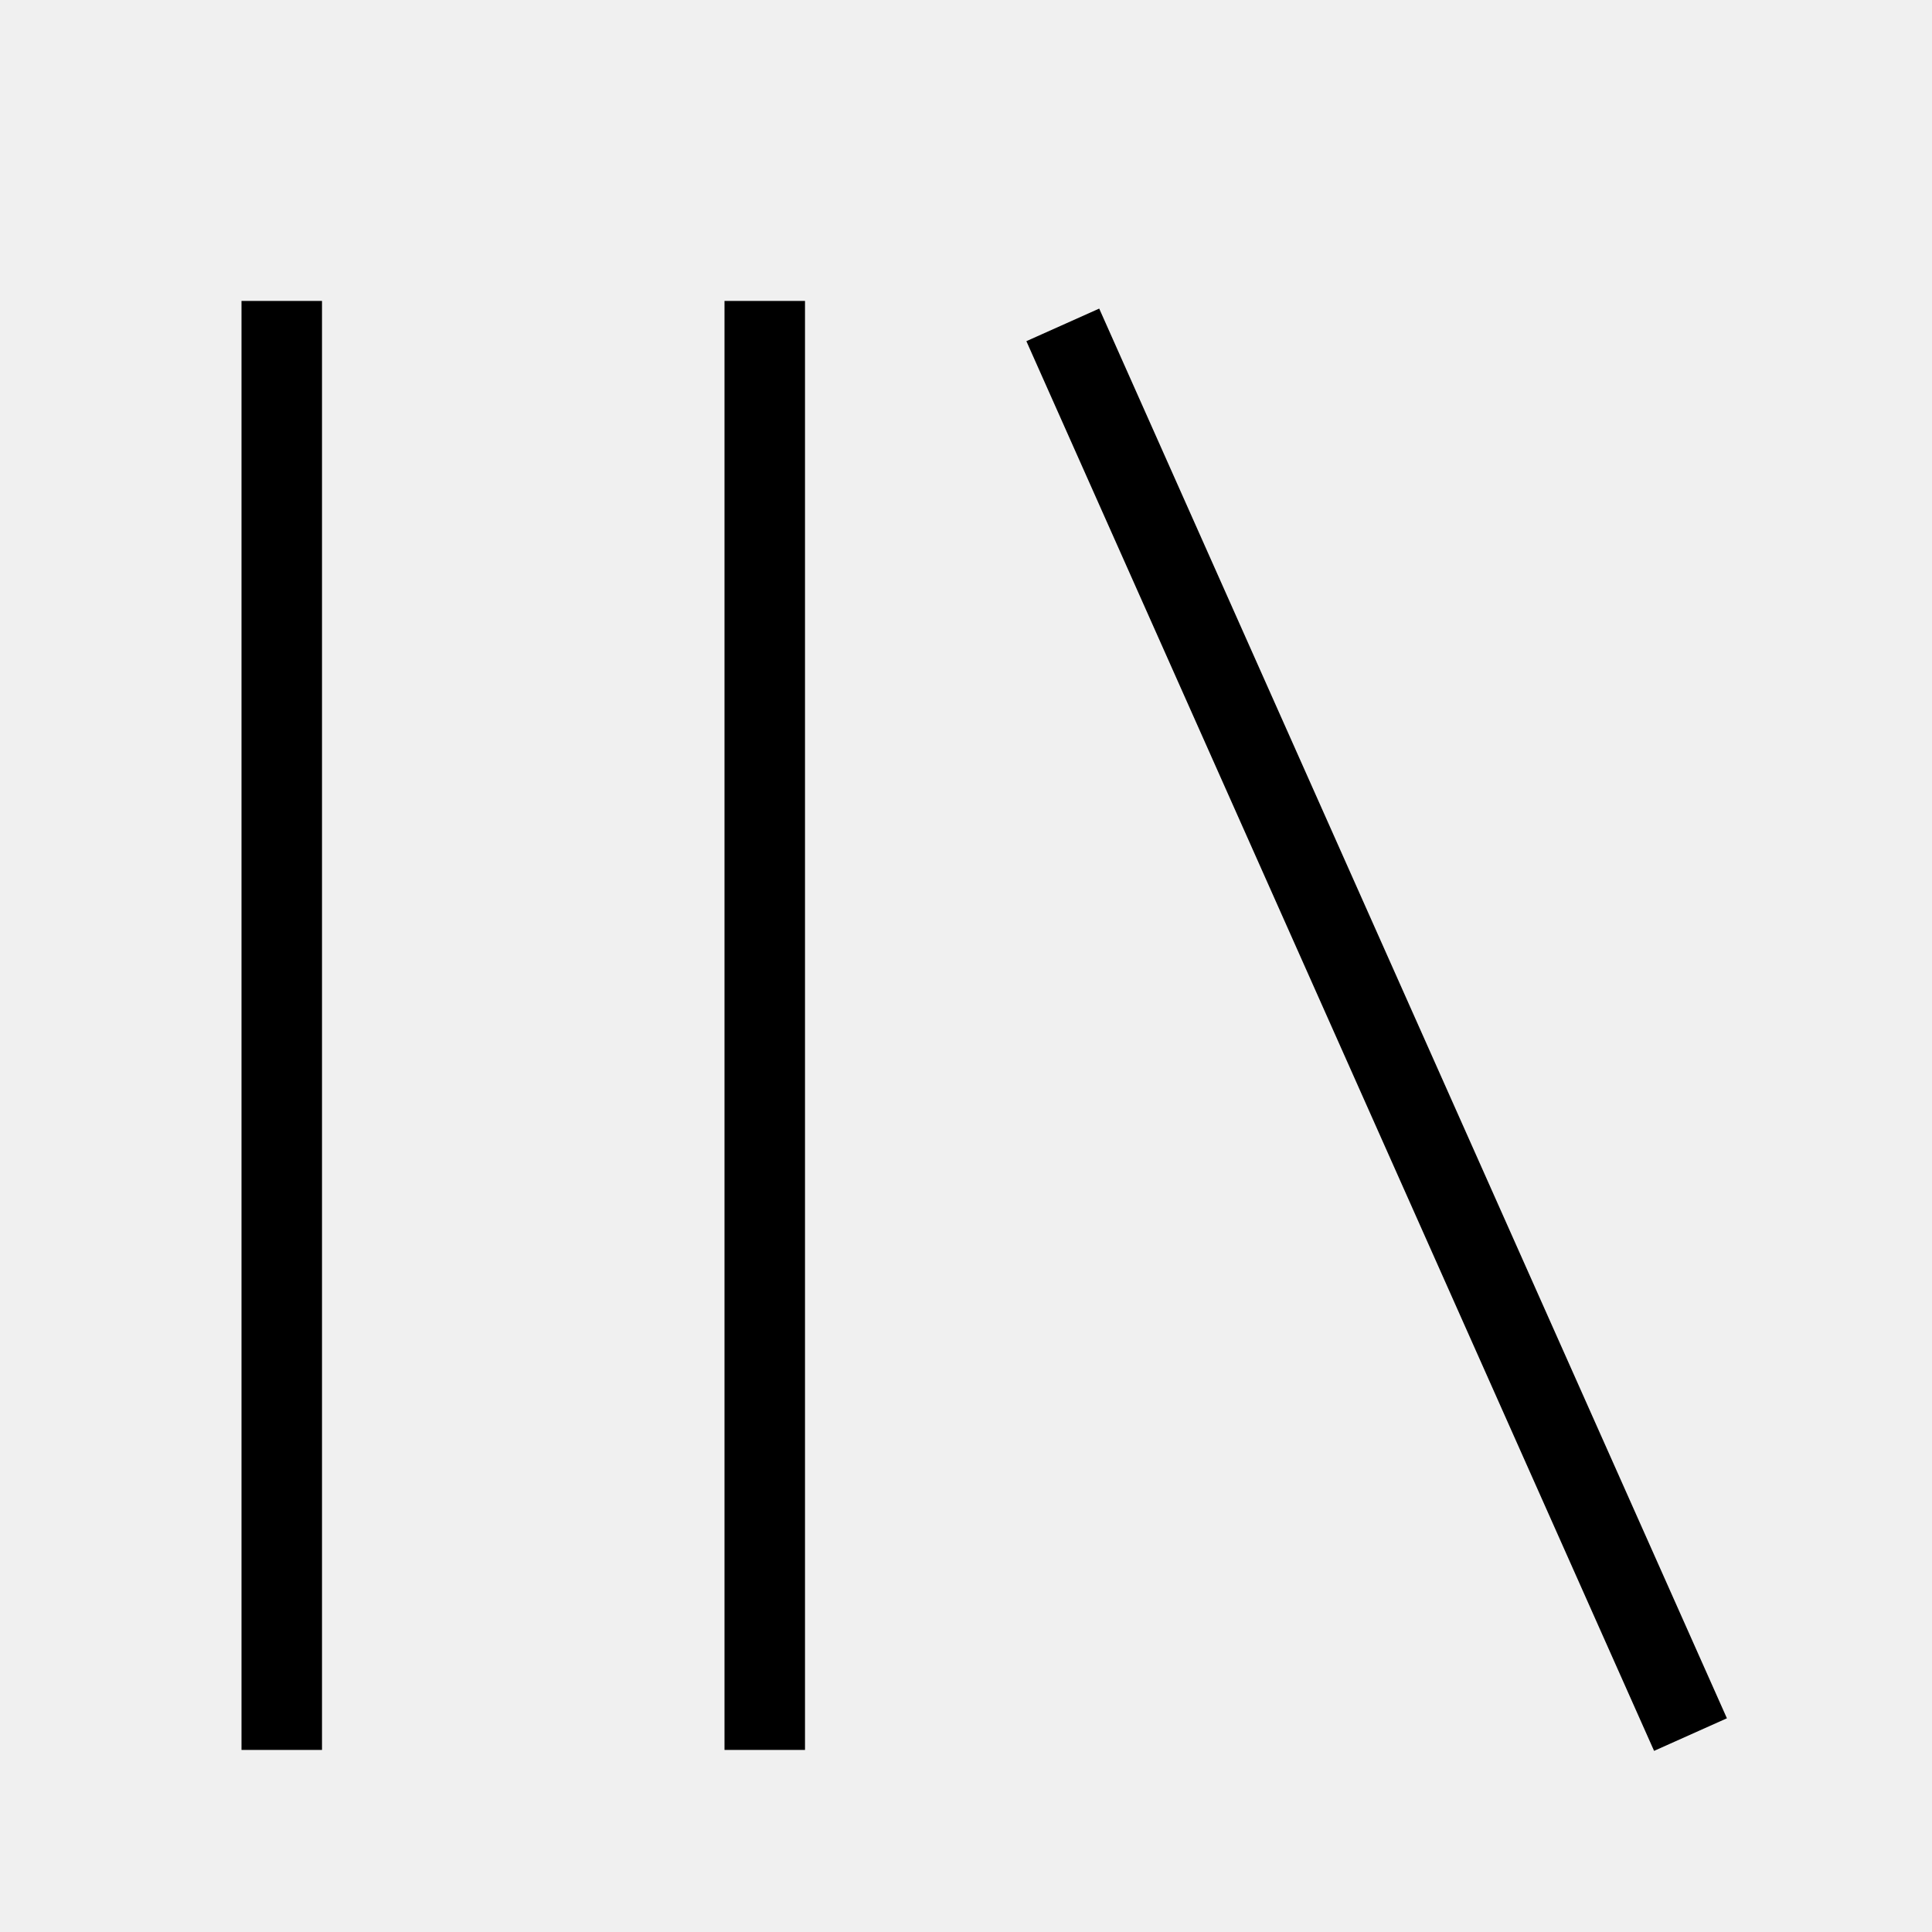
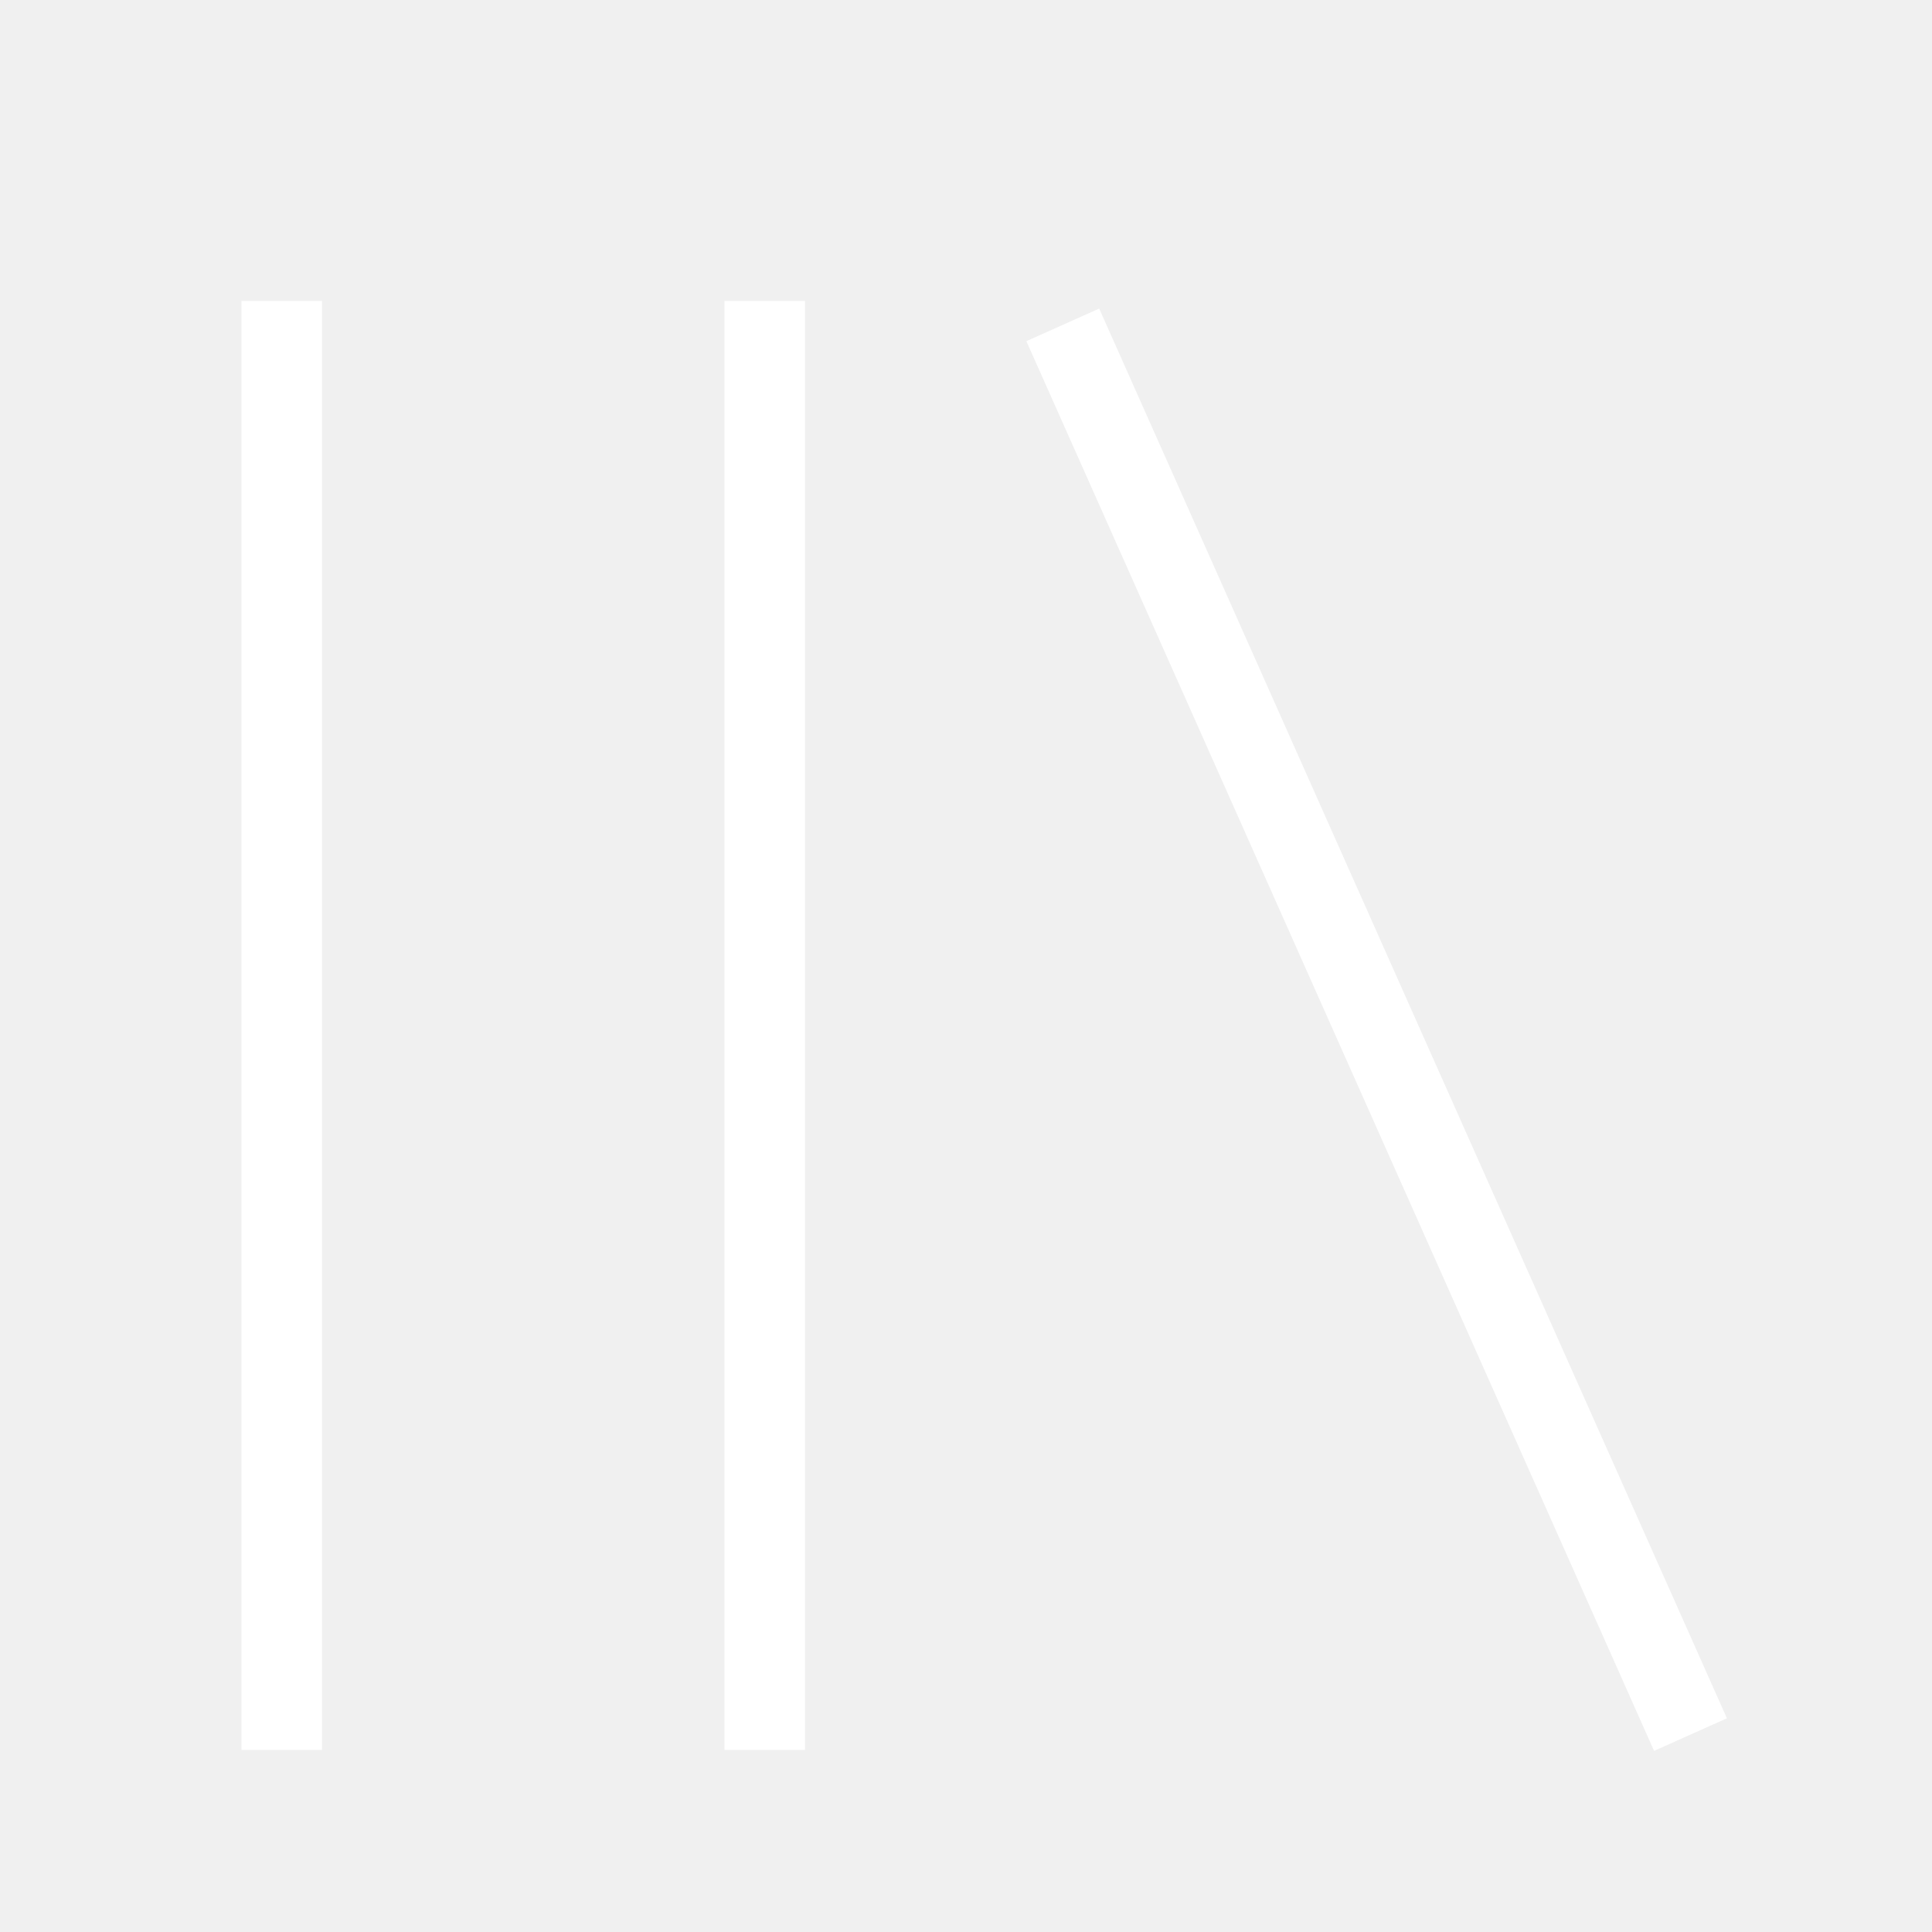
<svg xmlns="http://www.w3.org/2000/svg" viewBox="0 0 512 512" width="24" height="24">
-   <path d="M291.301 81.778l166.349 373.587-19.301 8.635-166.349-373.587zM64 463.746v-384h21.334v384h-21.334zM192 463.746v-384h21.334v384h-21.334z" fill="currentColor" />
+   <path fill="white" d="M291.301 81.778l166.349 373.587-19.301 8.635-166.349-373.587zM64 463.746v-384h21.334v384h-21.334zM192 463.746v-384h21.334v384h-21.334z" />
</svg>
